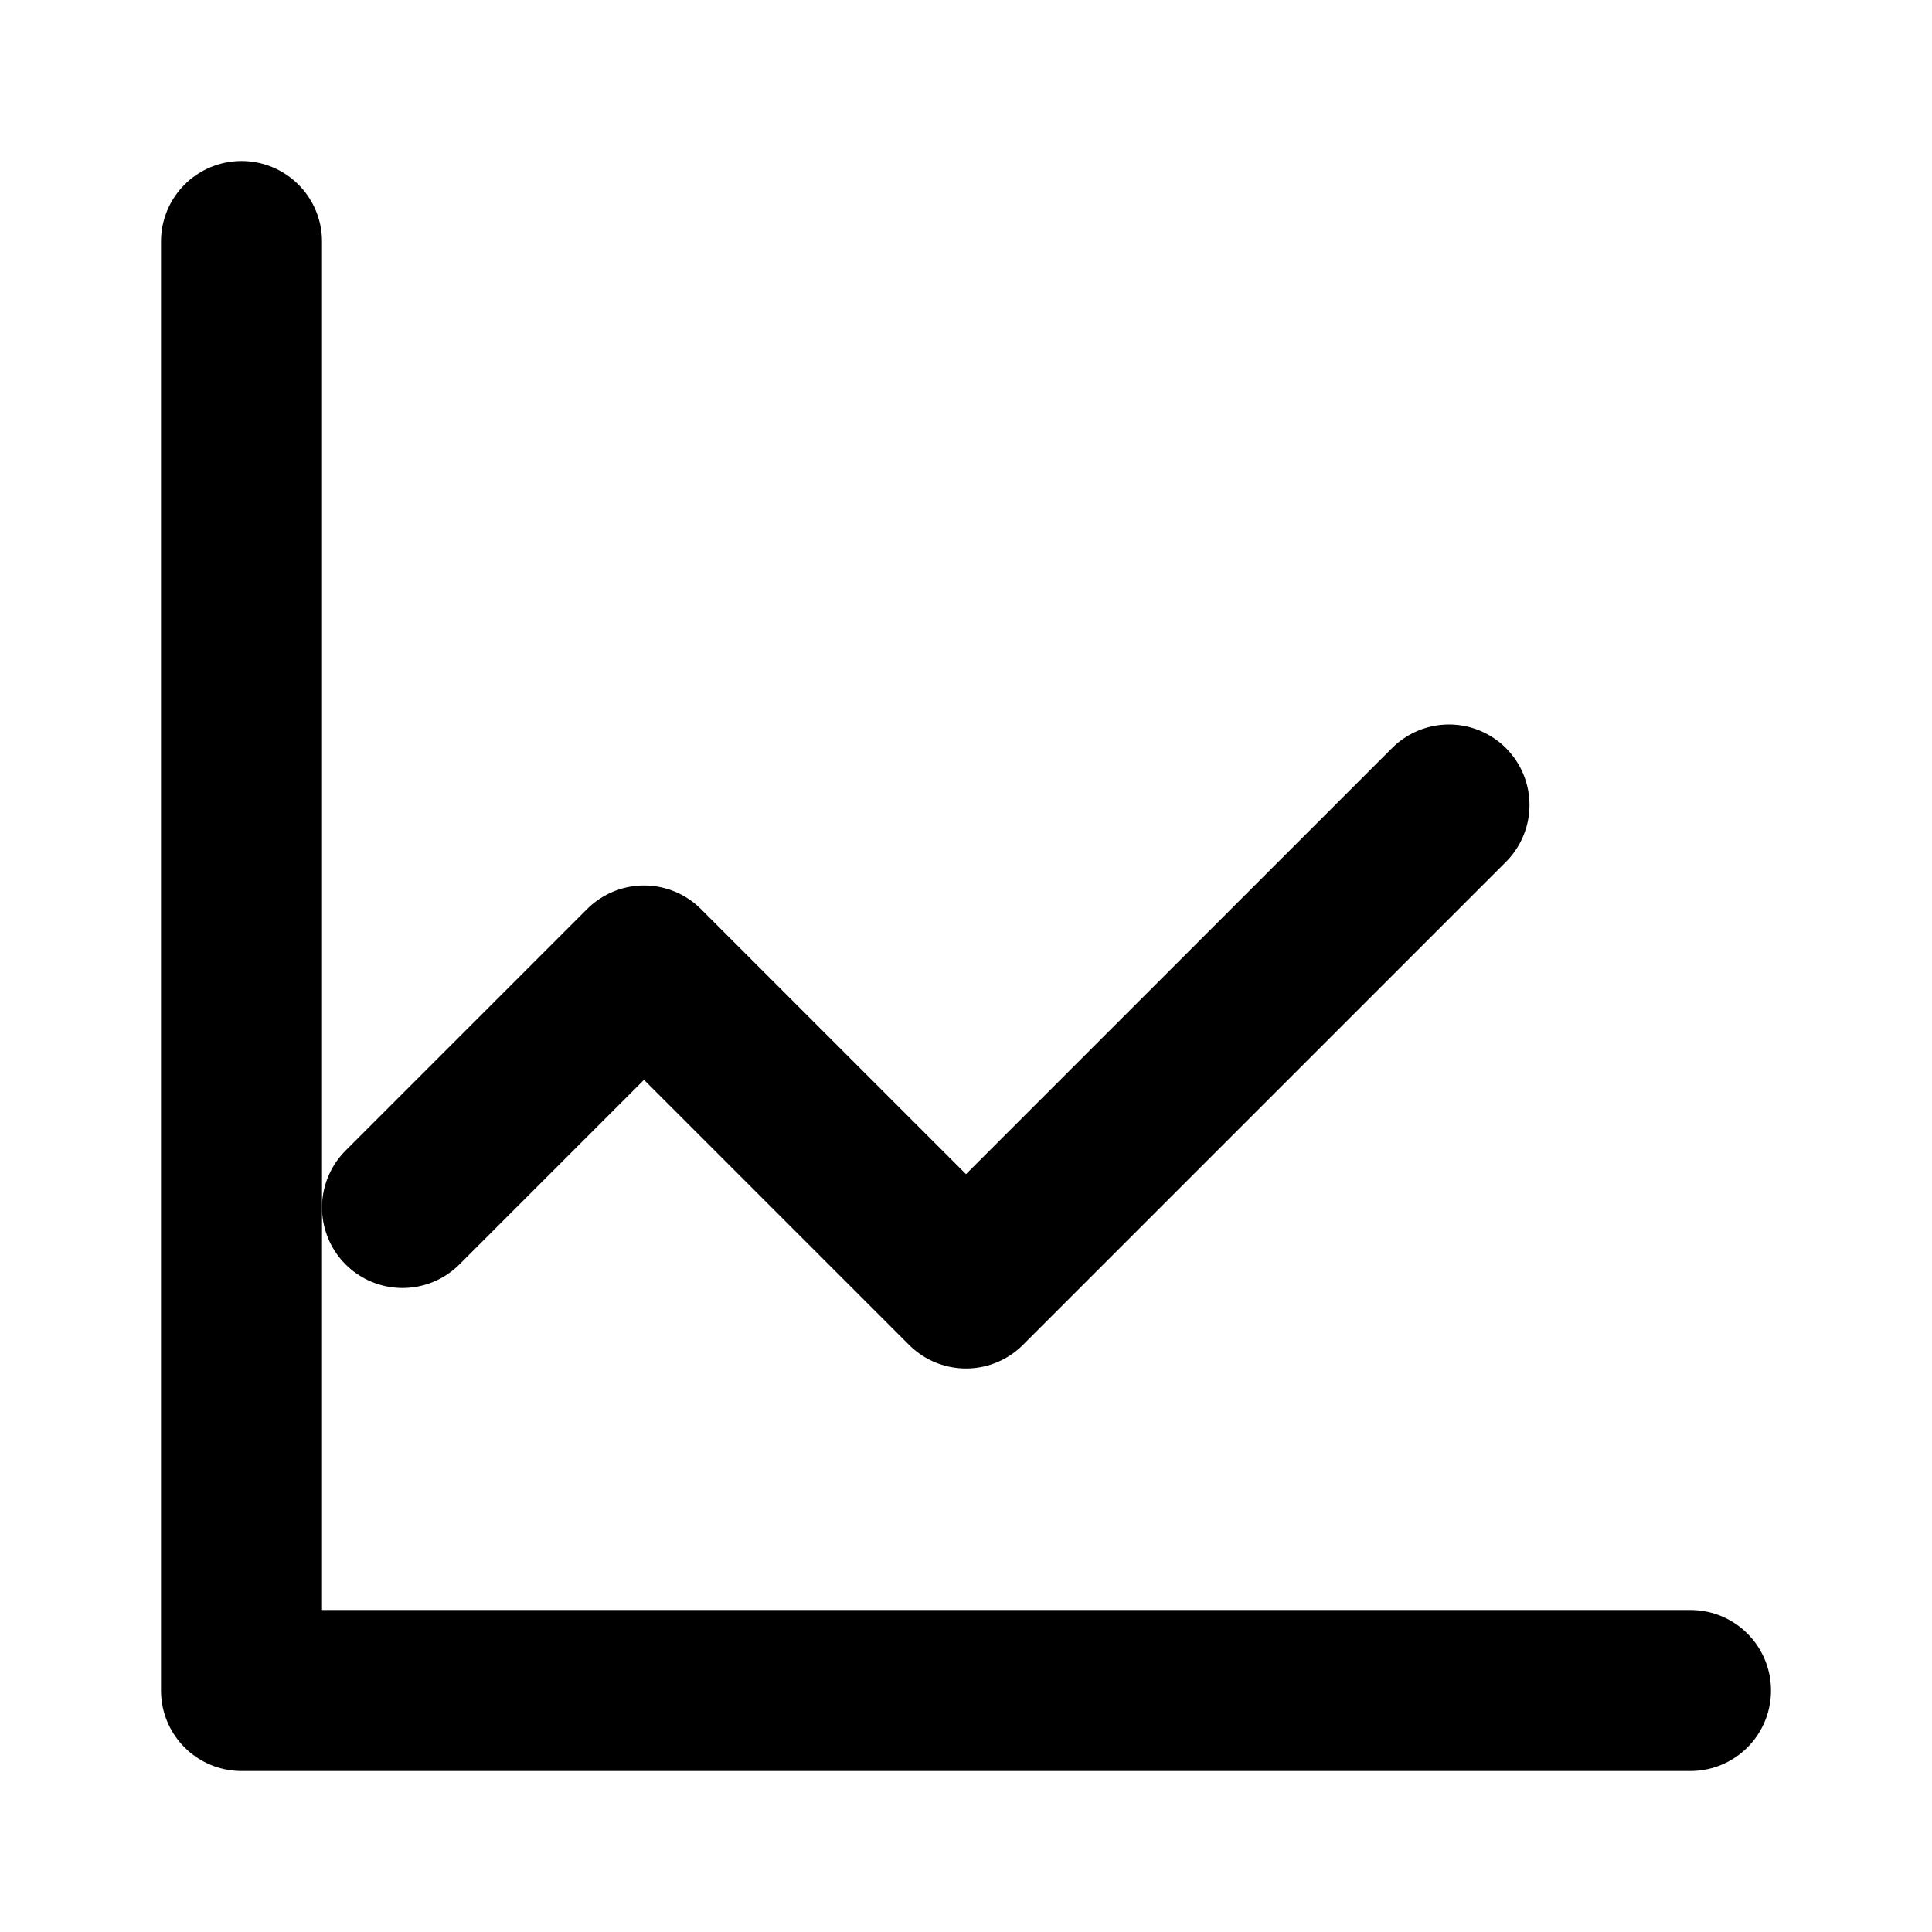
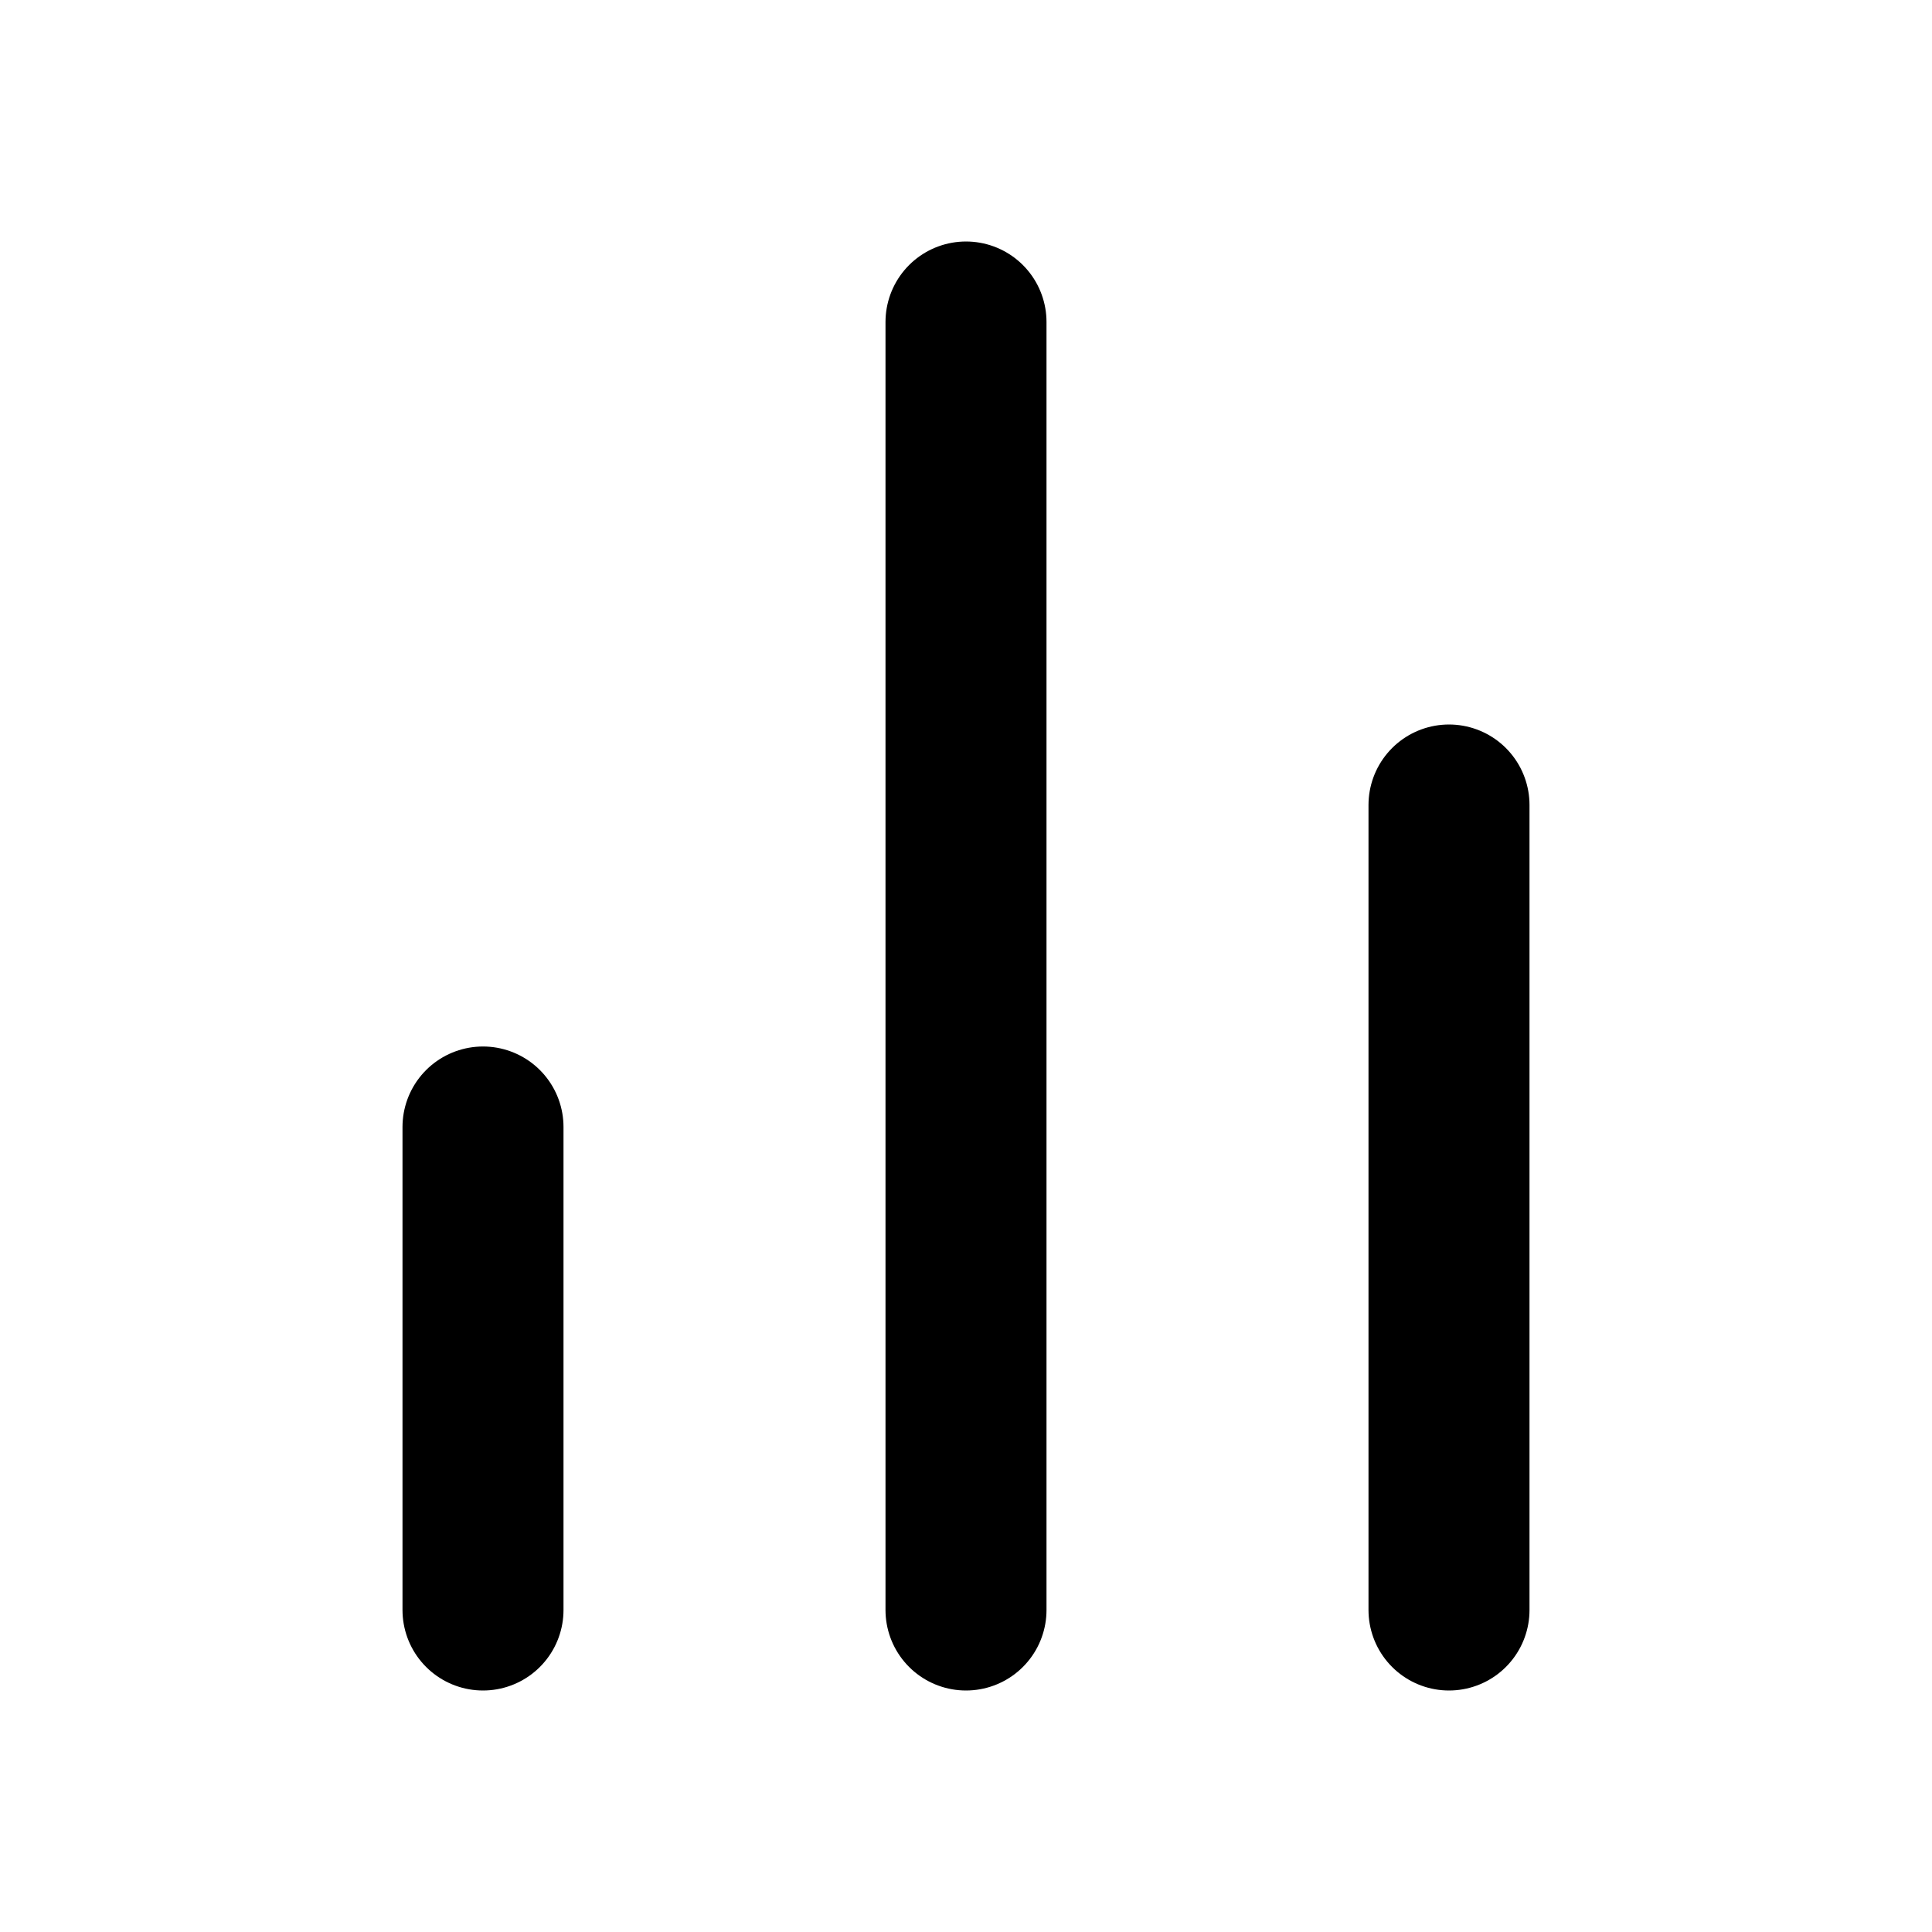
- <svg xmlns="http://www.w3.org/2000/svg" width="24" height="24" viewBox="0 0 24 24" fill="none" stroke="currentColor" stroke-width="2" stroke-linecap="round" stroke-linejoin="round" class="lucide lucide-line-chart">
-   <path d="M3 3v18h18" />
-   <path d="m18 10-6 6-4-4-3 3" />
+ <svg xmlns="http://www.w3.org/2000/svg" width="24" height="24" viewBox="0 0 24 24" fill="none" stroke="currentColor" stroke-width="2" stroke-linecap="round" stroke-linejoin="round" class="feather feather-bar-chart-2">
+   <line x1="18" y1="20" x2="18" y2="10" />
+   <line x1="12" y1="20" x2="12" y2="4" />
+   <line x1="6" y1="20" x2="6" y2="14" />
</svg>
